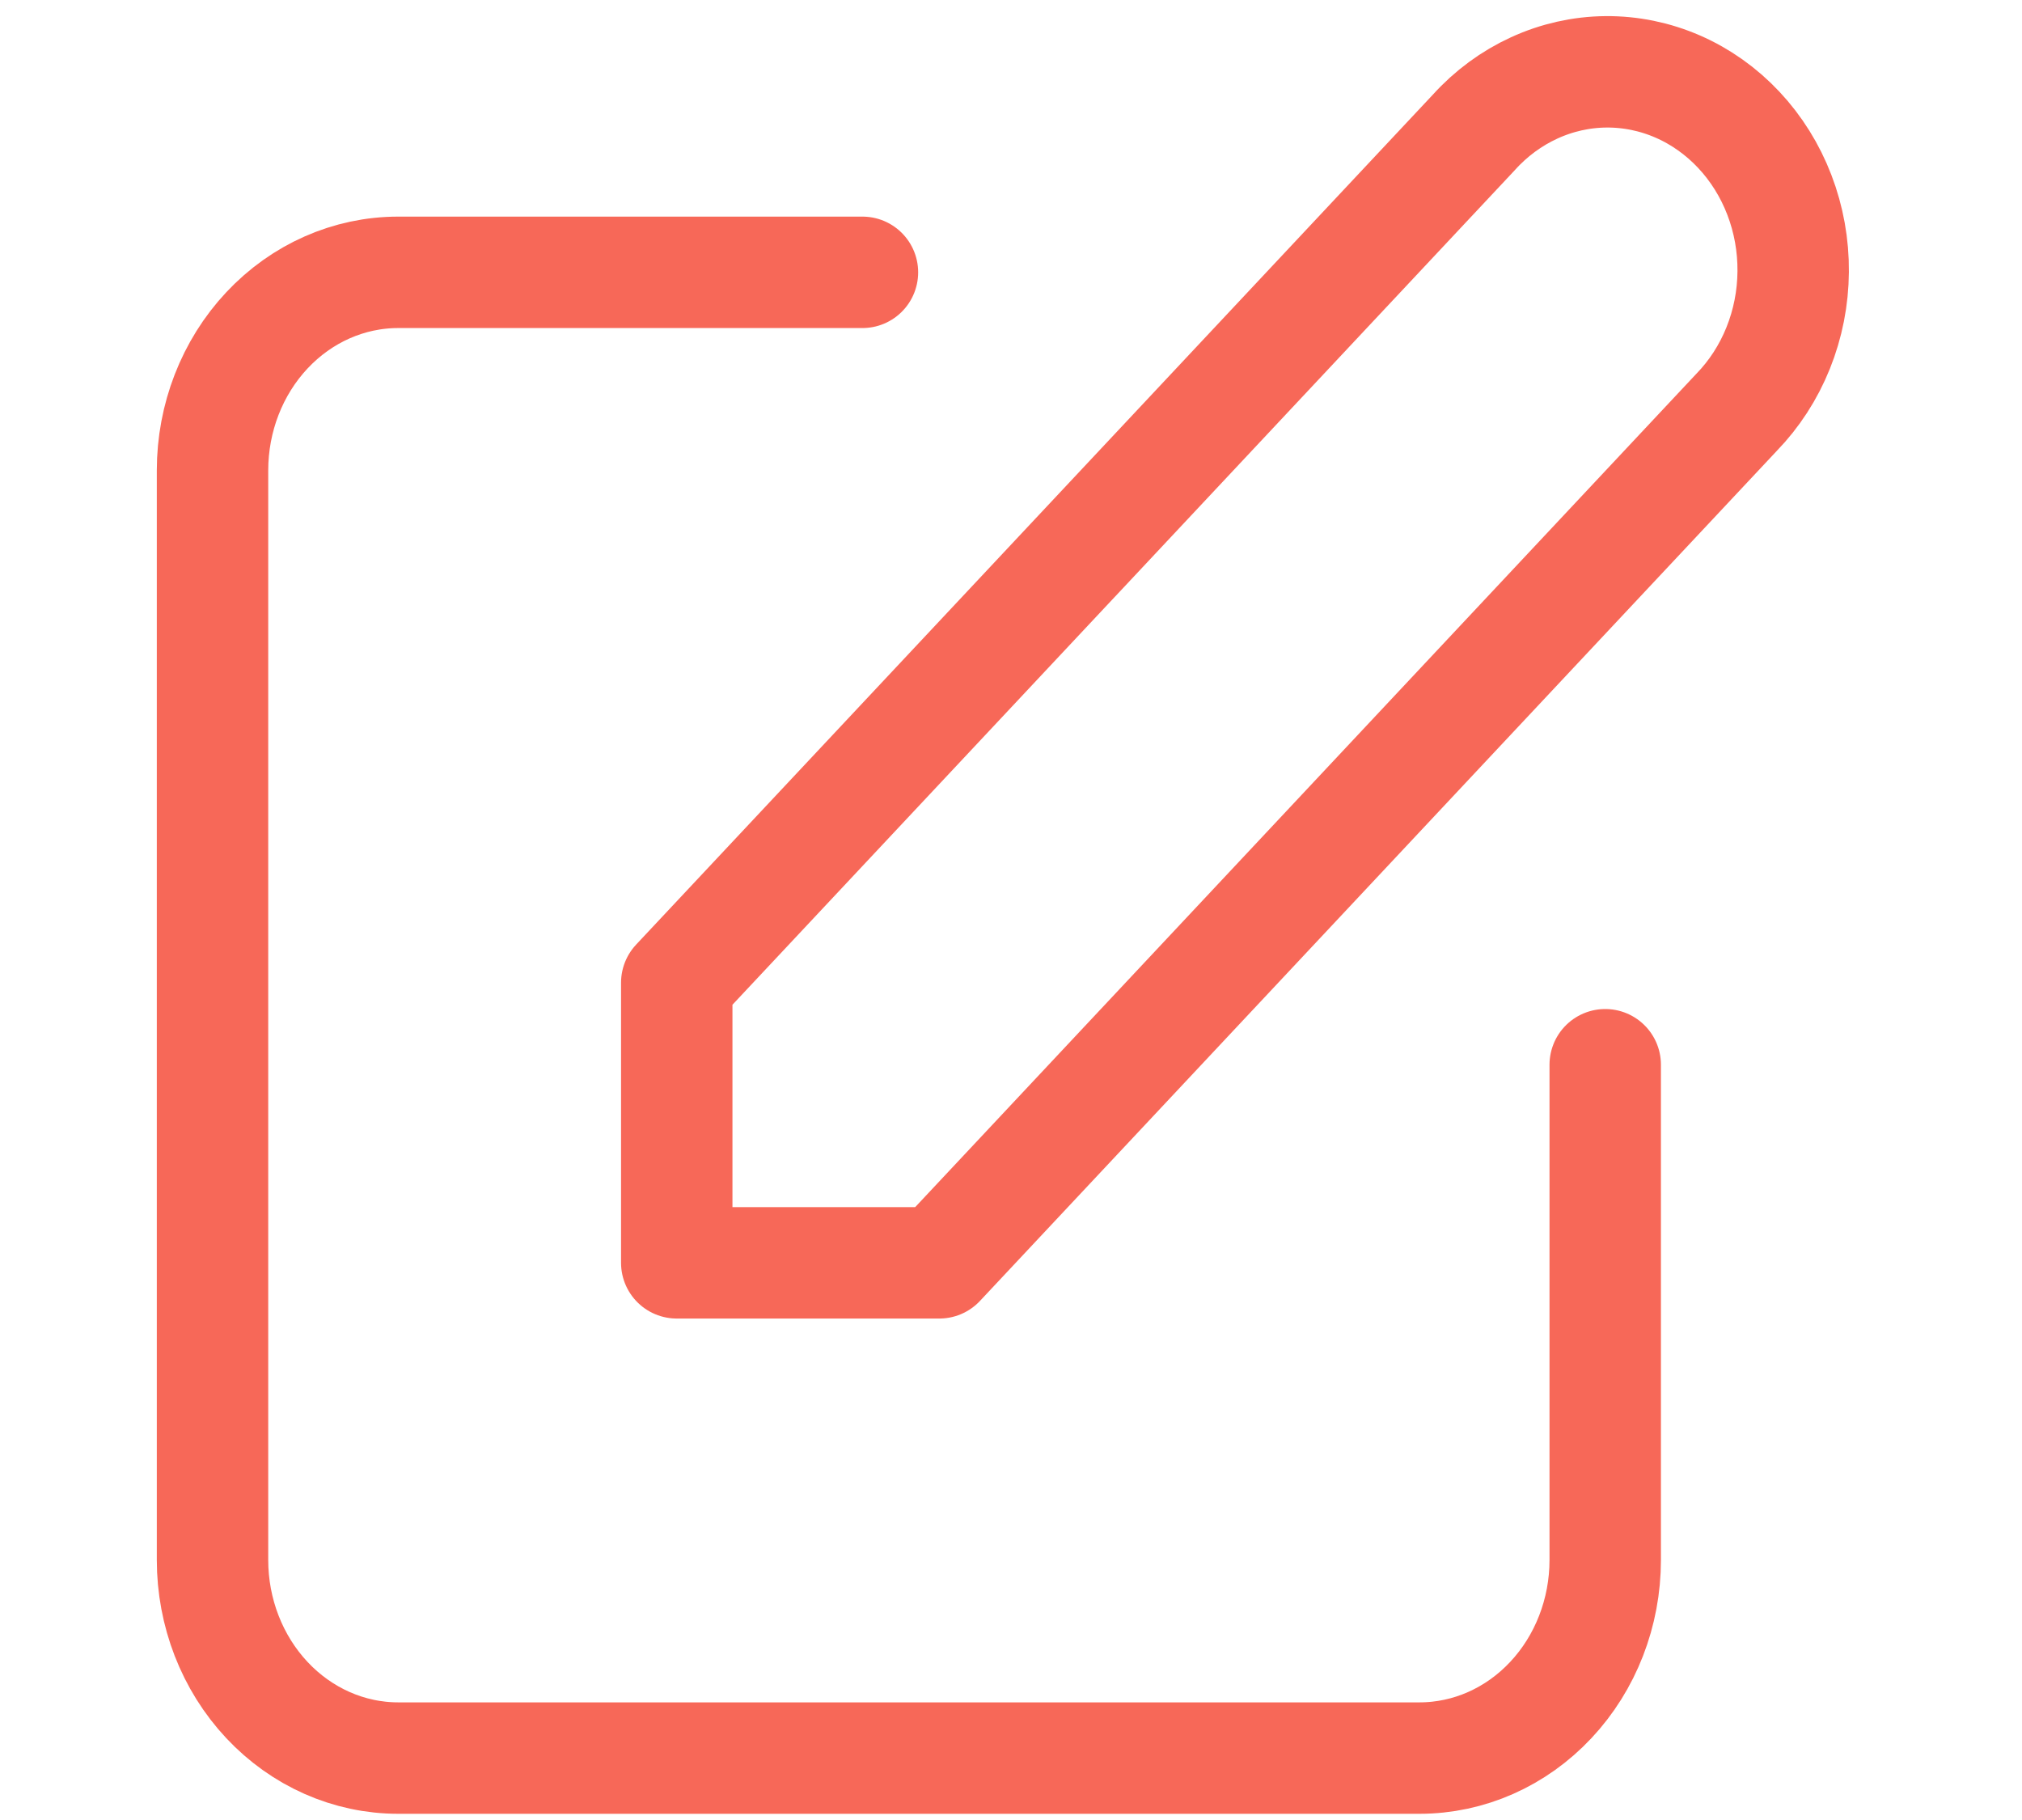
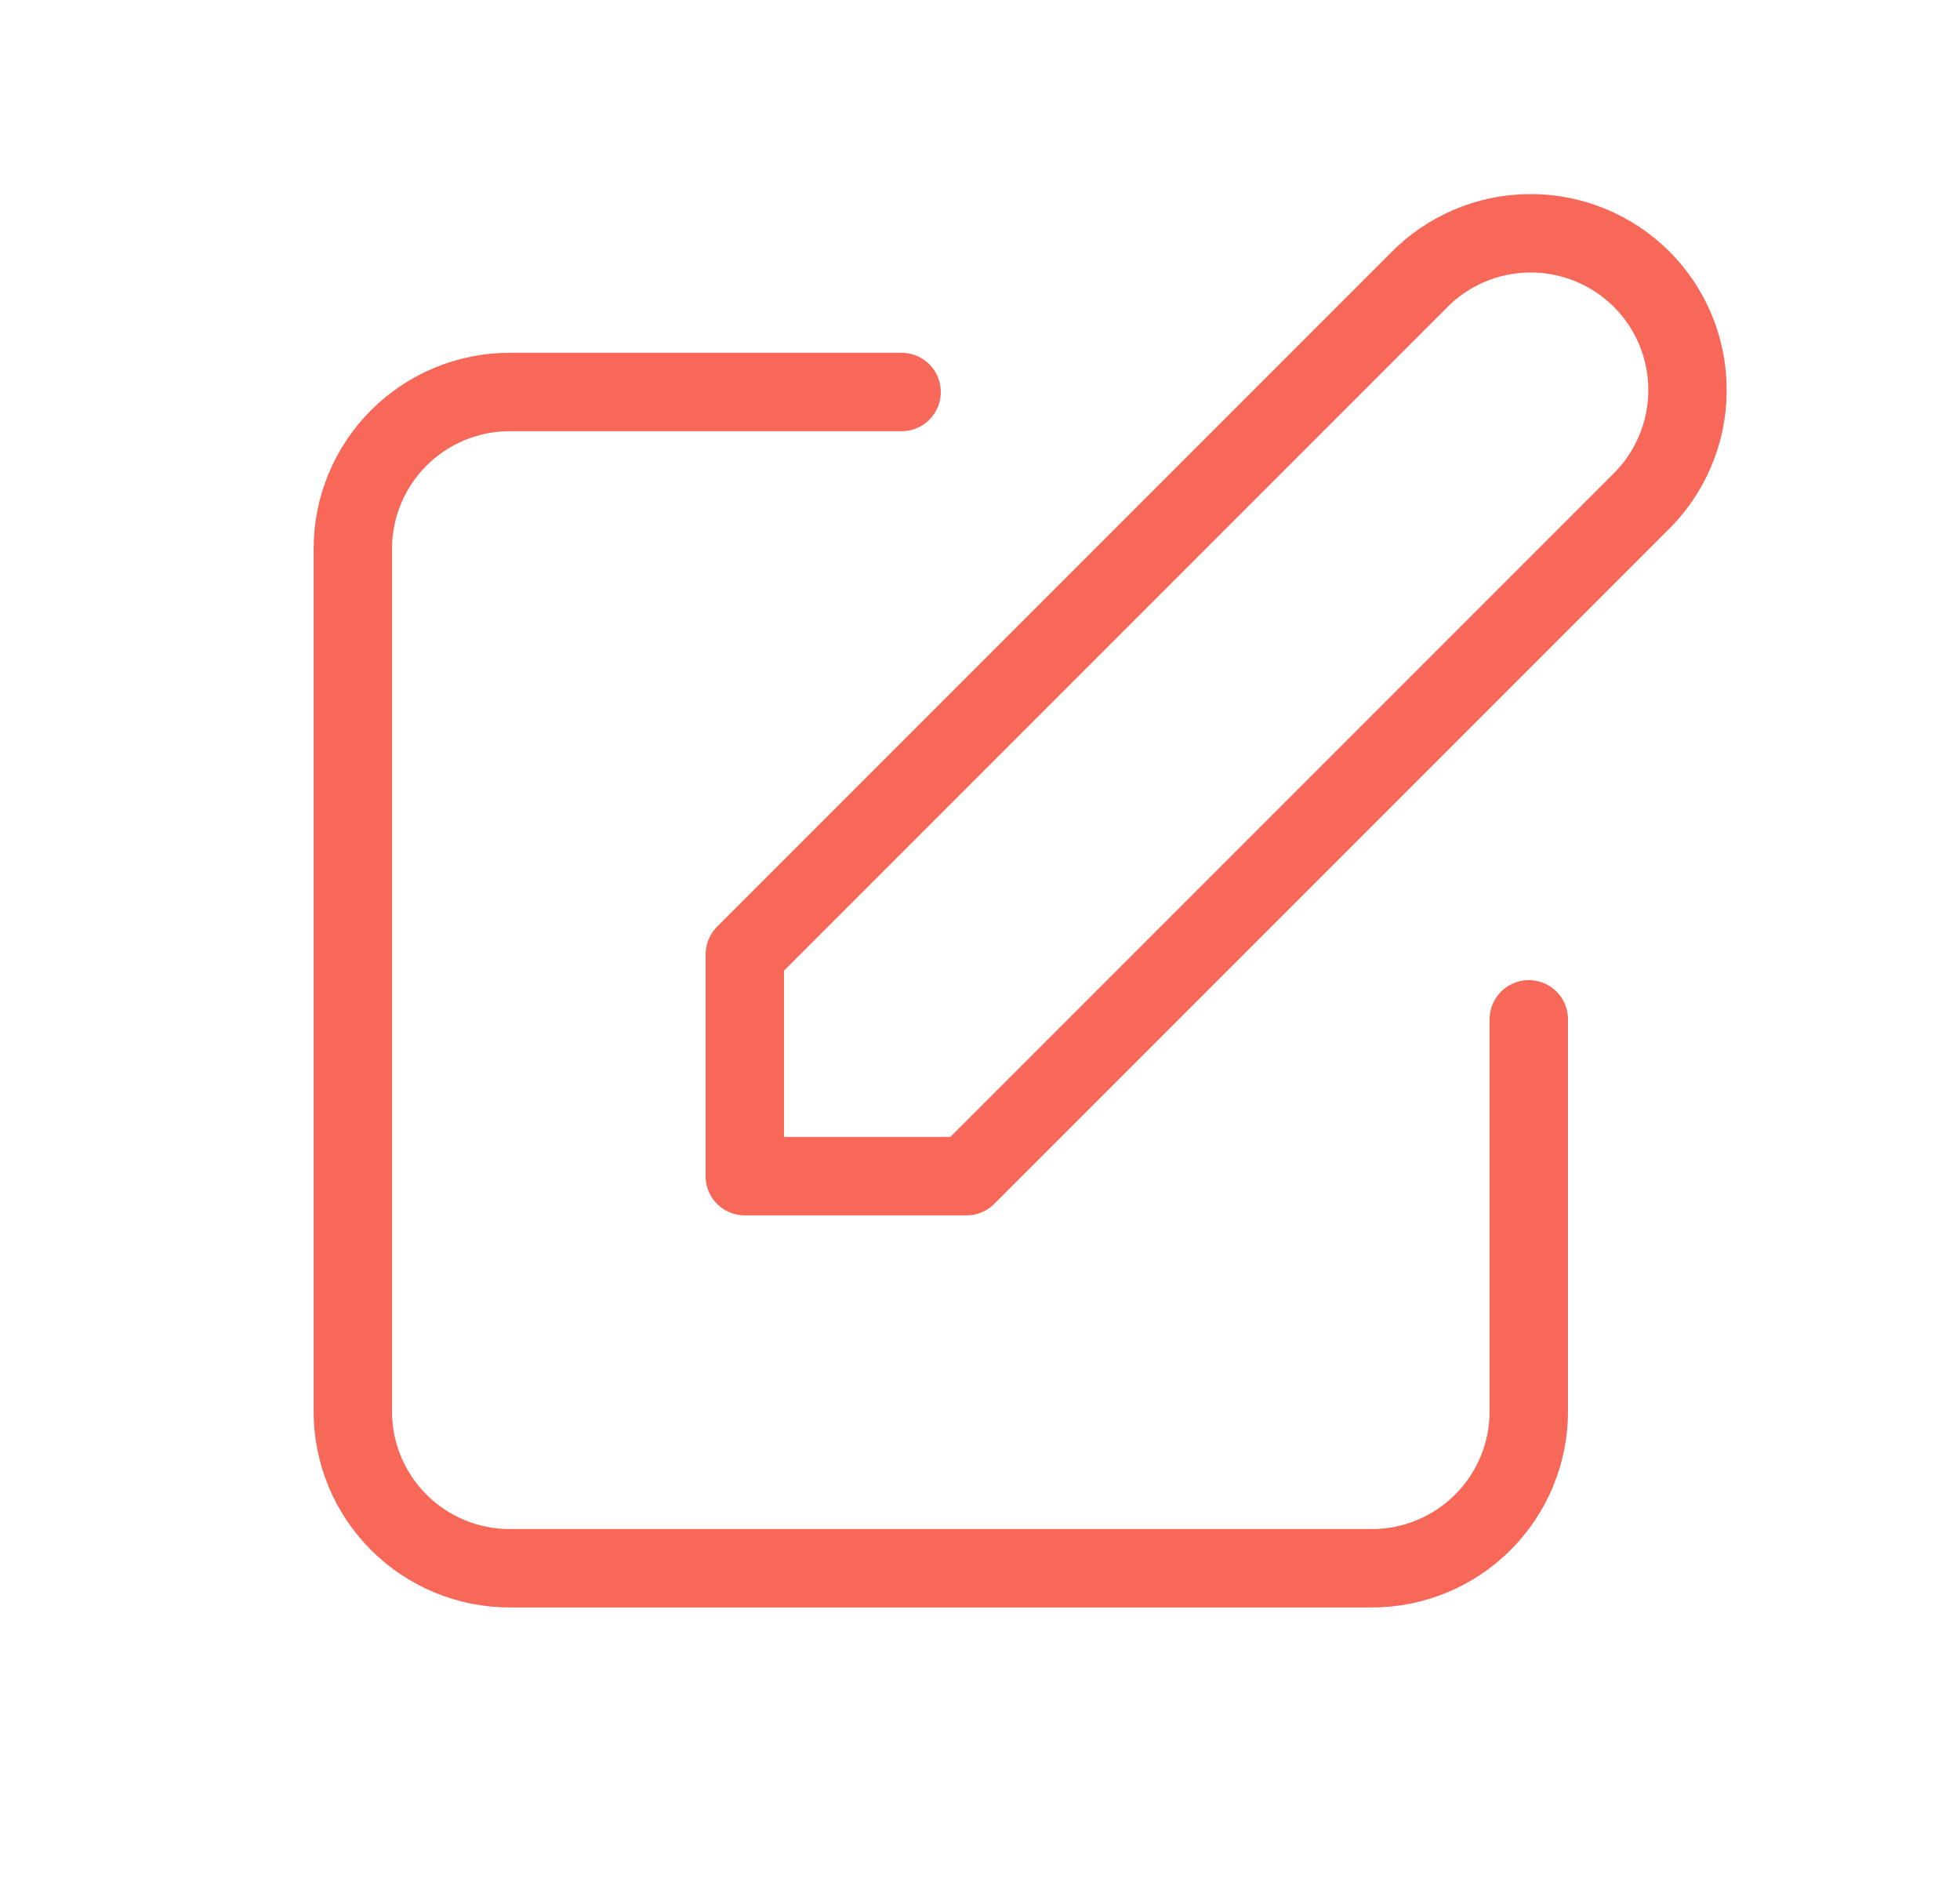
- <svg xmlns="http://www.w3.org/2000/svg" width="30" height="27" viewBox="0 0 47 49" fill="none">
-   <path d="M19.5 7.332H7C5.674 7.332 4.402 7.894 3.464 8.895C2.527 9.895 2 11.251 2 12.666V41.999C2 43.414 2.527 44.77 3.464 45.77C4.402 46.771 5.674 47.333 7 47.333H34.5C35.826 47.333 37.098 46.771 38.035 45.77C38.973 44.77 39.5 43.414 39.5 41.999V28.666M35.965 3.562C36.426 3.052 36.978 2.646 37.588 2.367C38.198 2.087 38.854 1.94 39.518 1.934C40.182 1.928 40.84 2.063 41.455 2.331C42.069 2.599 42.627 2.995 43.097 3.496C43.566 3.996 43.938 4.592 44.189 5.247C44.441 5.903 44.567 6.605 44.561 7.313C44.556 8.021 44.418 8.721 44.156 9.372C43.894 10.023 43.513 10.611 43.035 11.103L21.57 33.999H14.5V26.458L35.965 3.562Z" stroke="#F76858" stroke-width="3" stroke-linecap="round" stroke-linejoin="round" />
+ <svg xmlns="http://www.w3.org/2000/svg" width="25" height="24" viewBox="0 0 25 24" fill="none">
+   <path d="M11.5 4.999H6.5C5.97 4.999 5.461 5.21 5.086 5.585C4.711 5.96 4.5 6.469 4.5 6.999V17.999C4.5 18.53 4.711 19.038 5.086 19.413C5.461 19.788 5.97 19.999 6.5 19.999H17.5C18.03 19.999 18.539 19.788 18.914 19.413C19.289 19.038 19.5 18.53 19.5 17.999V12.999M18.086 3.585C18.27 3.394 18.491 3.242 18.735 3.137C18.979 3.032 19.242 2.977 19.507 2.975C19.773 2.972 20.036 3.023 20.282 3.124C20.528 3.224 20.751 3.373 20.939 3.56C21.127 3.748 21.275 3.971 21.376 4.217C21.476 4.463 21.527 4.726 21.524 4.992C21.522 5.258 21.467 5.52 21.362 5.764C21.257 6.008 21.105 6.229 20.914 6.413L12.328 14.999H9.5V12.171L18.086 3.585Z" stroke="#F76858" stroke-linecap="round" stroke-linejoin="round" />
</svg>
